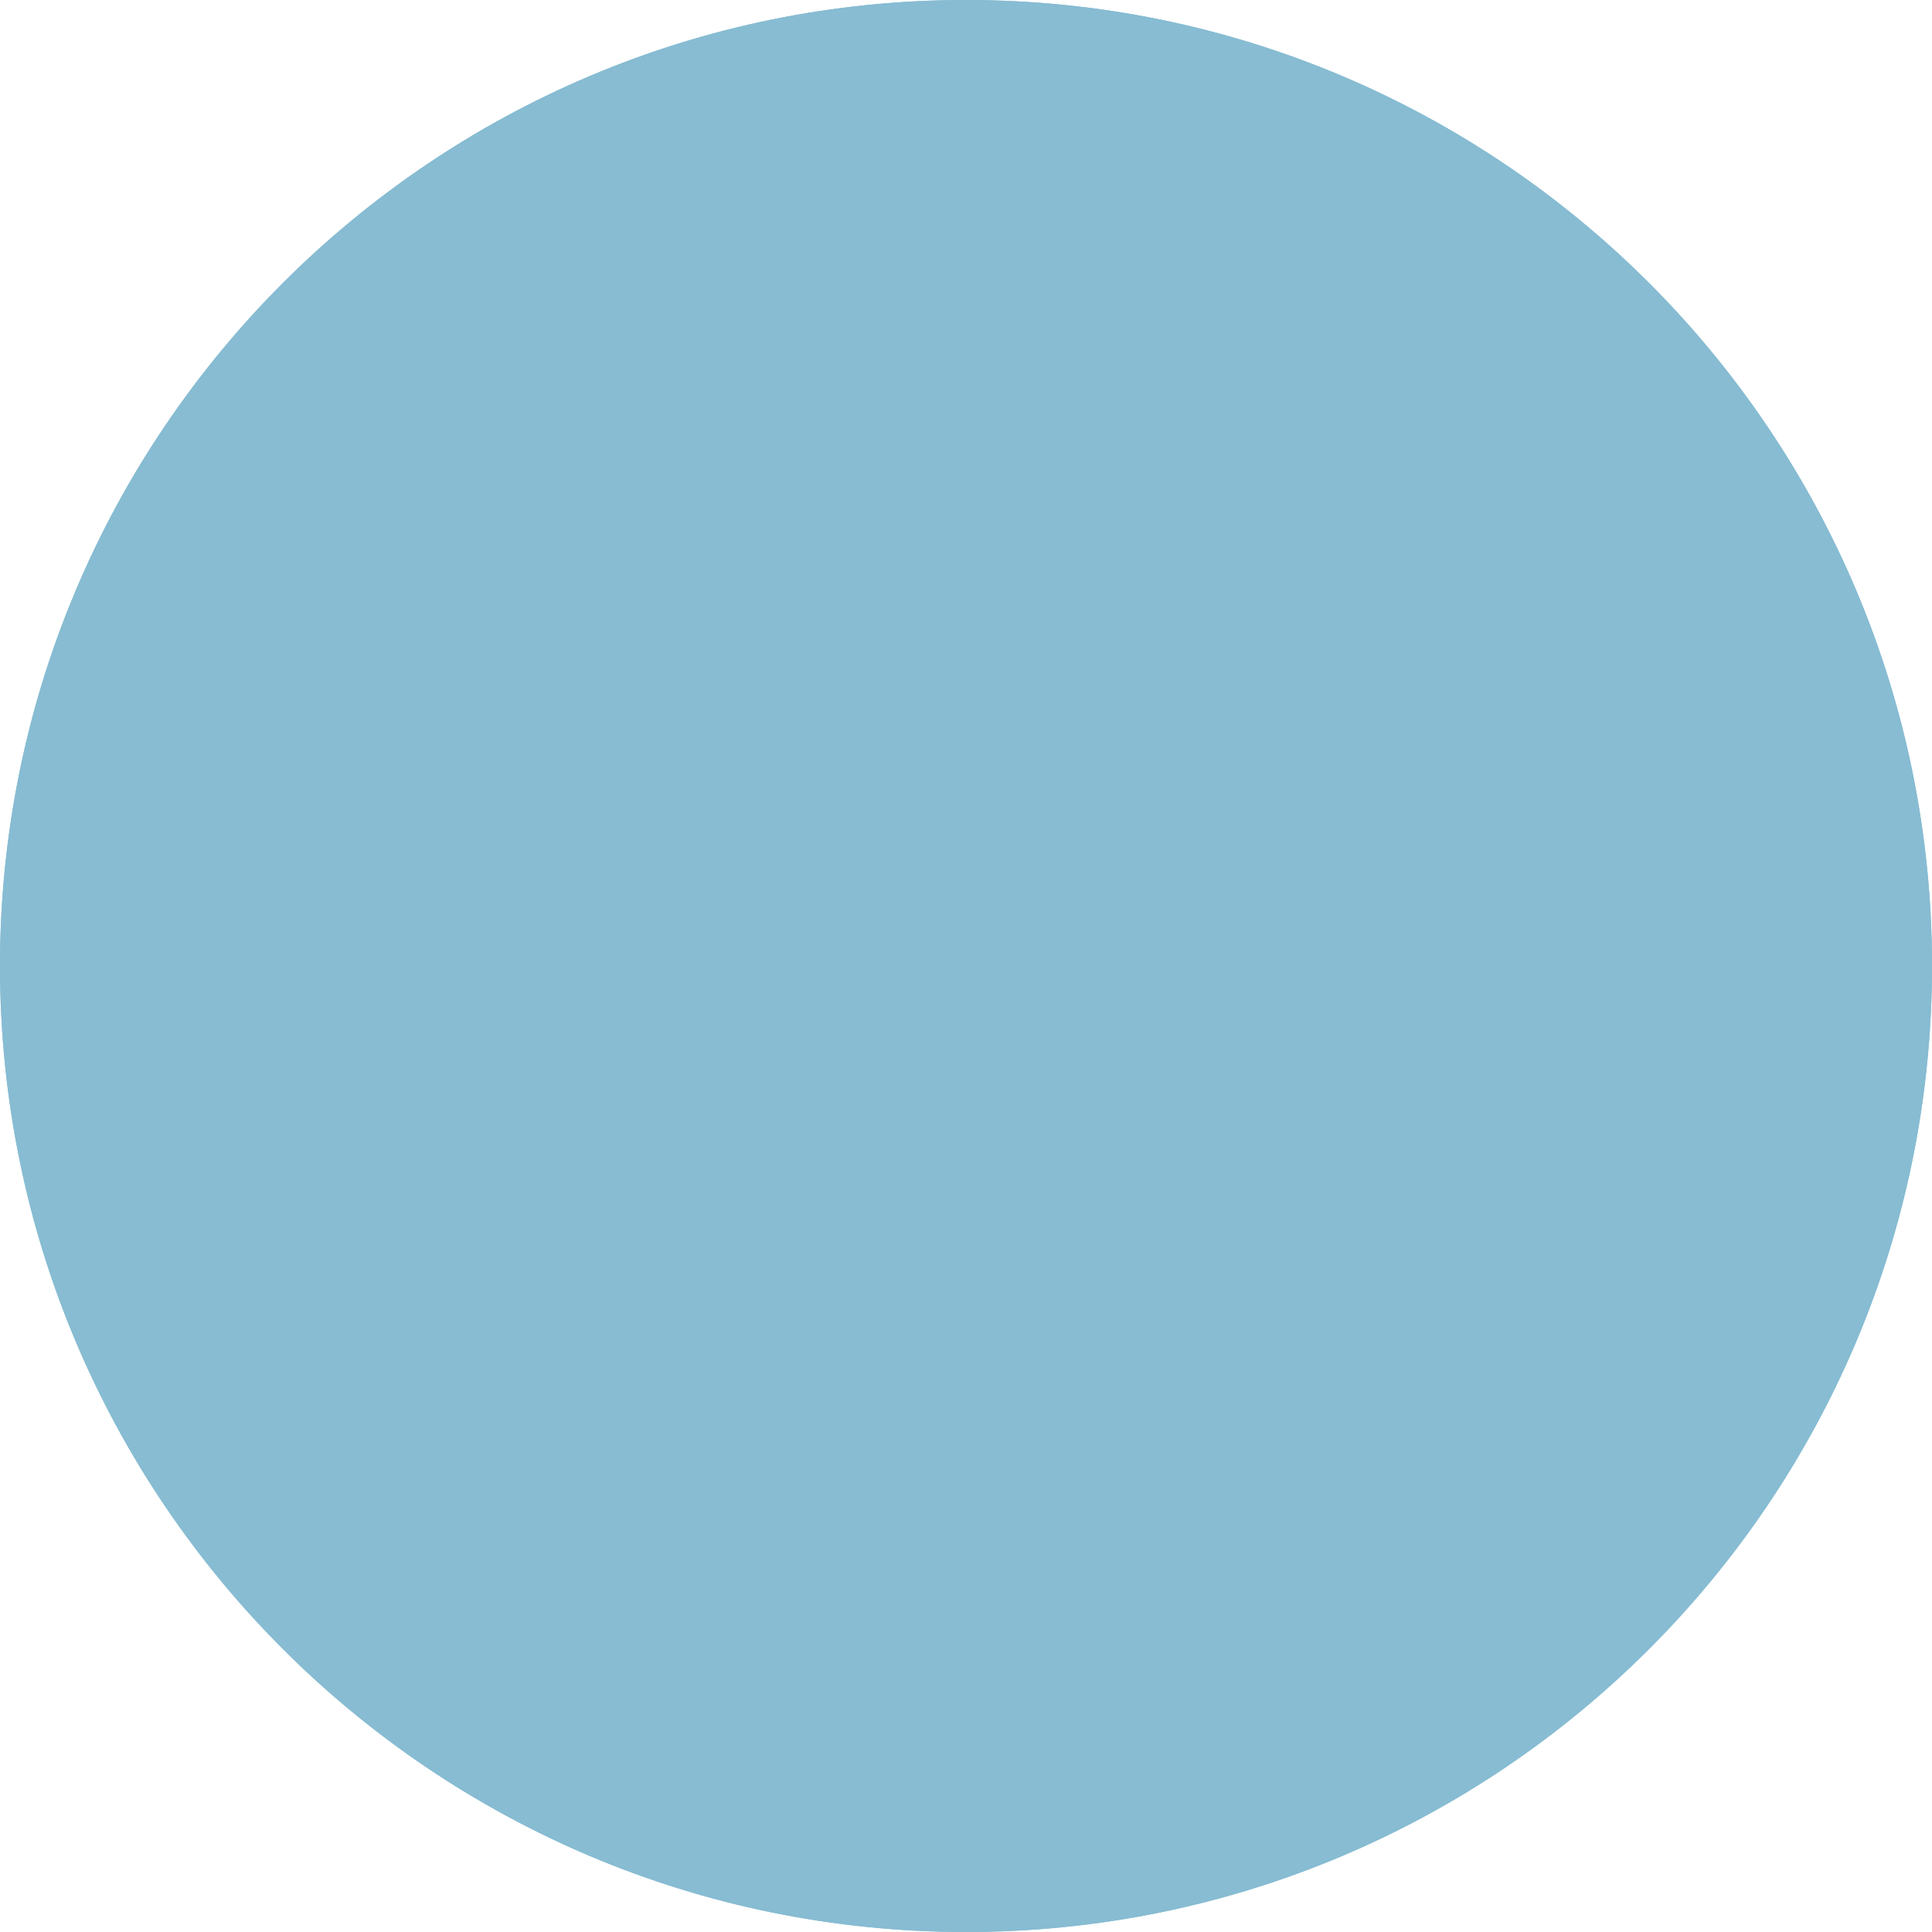
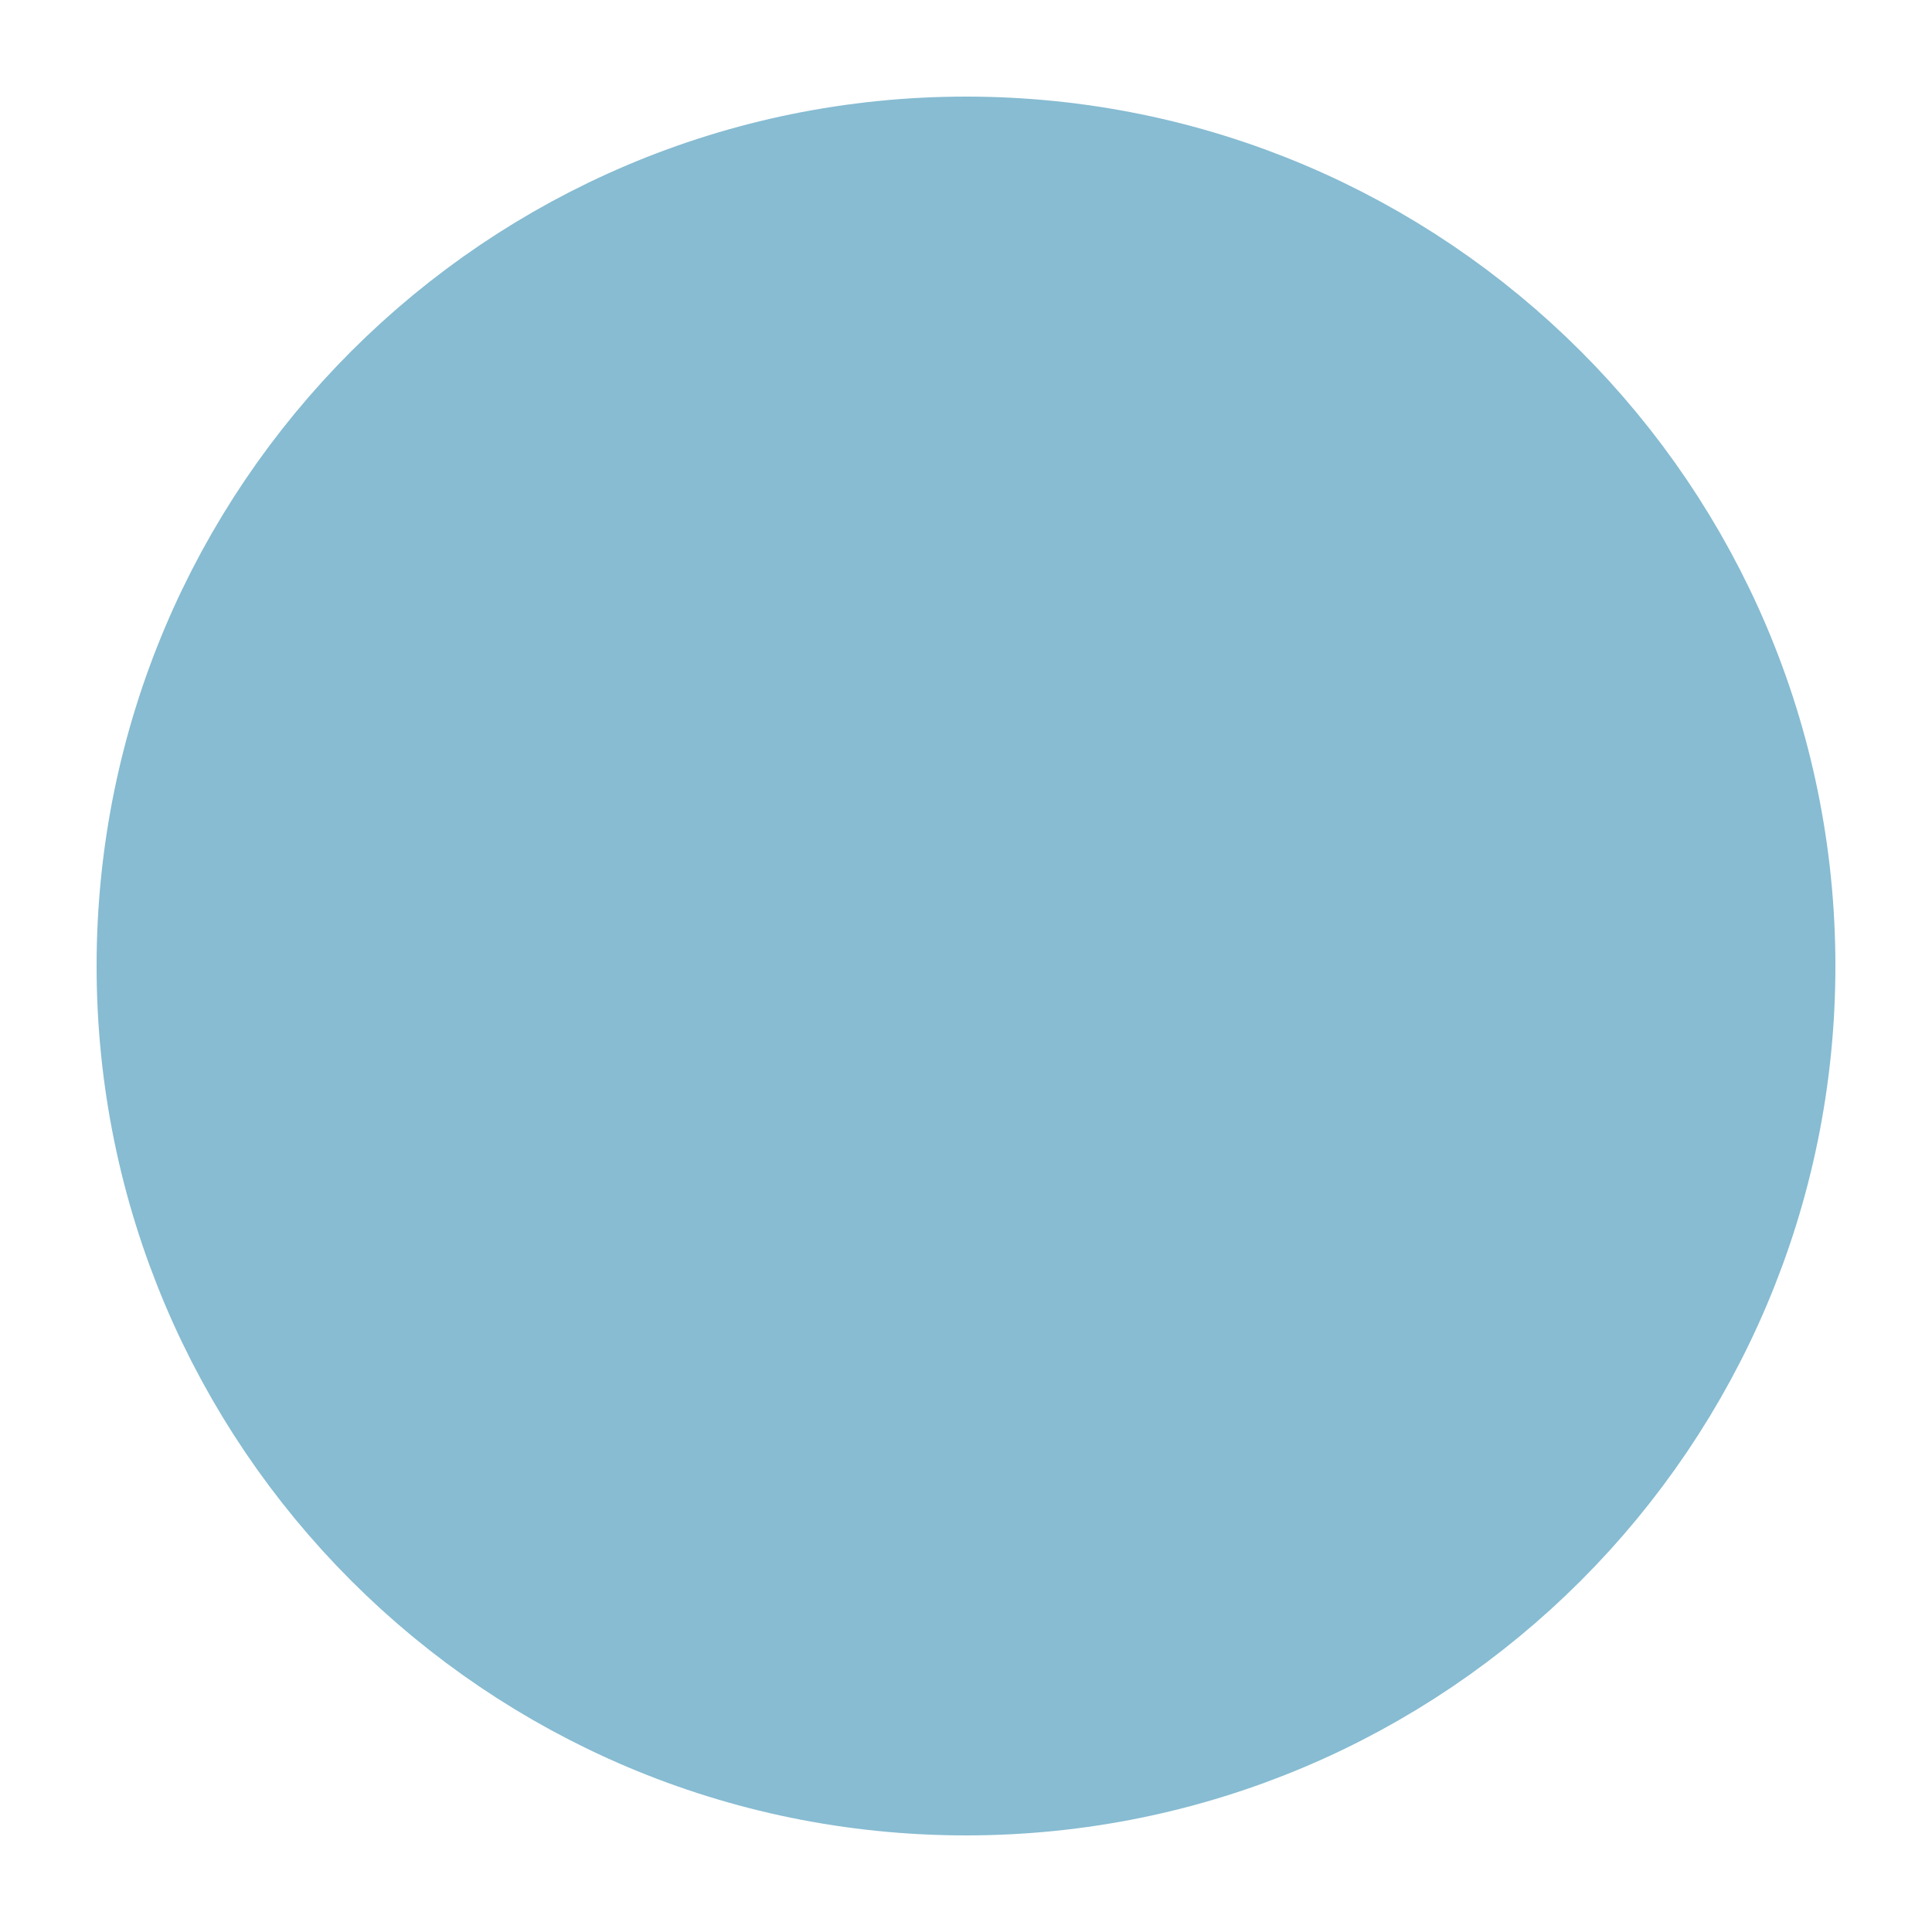
- <svg xmlns="http://www.w3.org/2000/svg" xmlns:xlink="http://www.w3.org/1999/xlink" width="8" height="8" viewBox="0 0 8 8">
-   <defs>
-     <circle id="swipeactive-a" cx="172" cy="94" r="4" />
-   </defs>
-   <g fill="none" fill-rule="evenodd" transform="translate(-168 -90)">
-     <use fill="#87BCD2" xlink:href="#swipeactive-a" />
-     <circle cx="172" cy="94" r="3.5" stroke="#87BCD2" />
-   </g>
+ <svg xmlns="http://www.w3.org/2000/svg" width="10" height="10" viewBox="0 0 10 10">
+   <circle cx="181" cy="94" r="4" fill="#87BCD2" fill-rule="evenodd" stroke="#87BCD2" transform="translate(-176 -89)" />
</svg>
